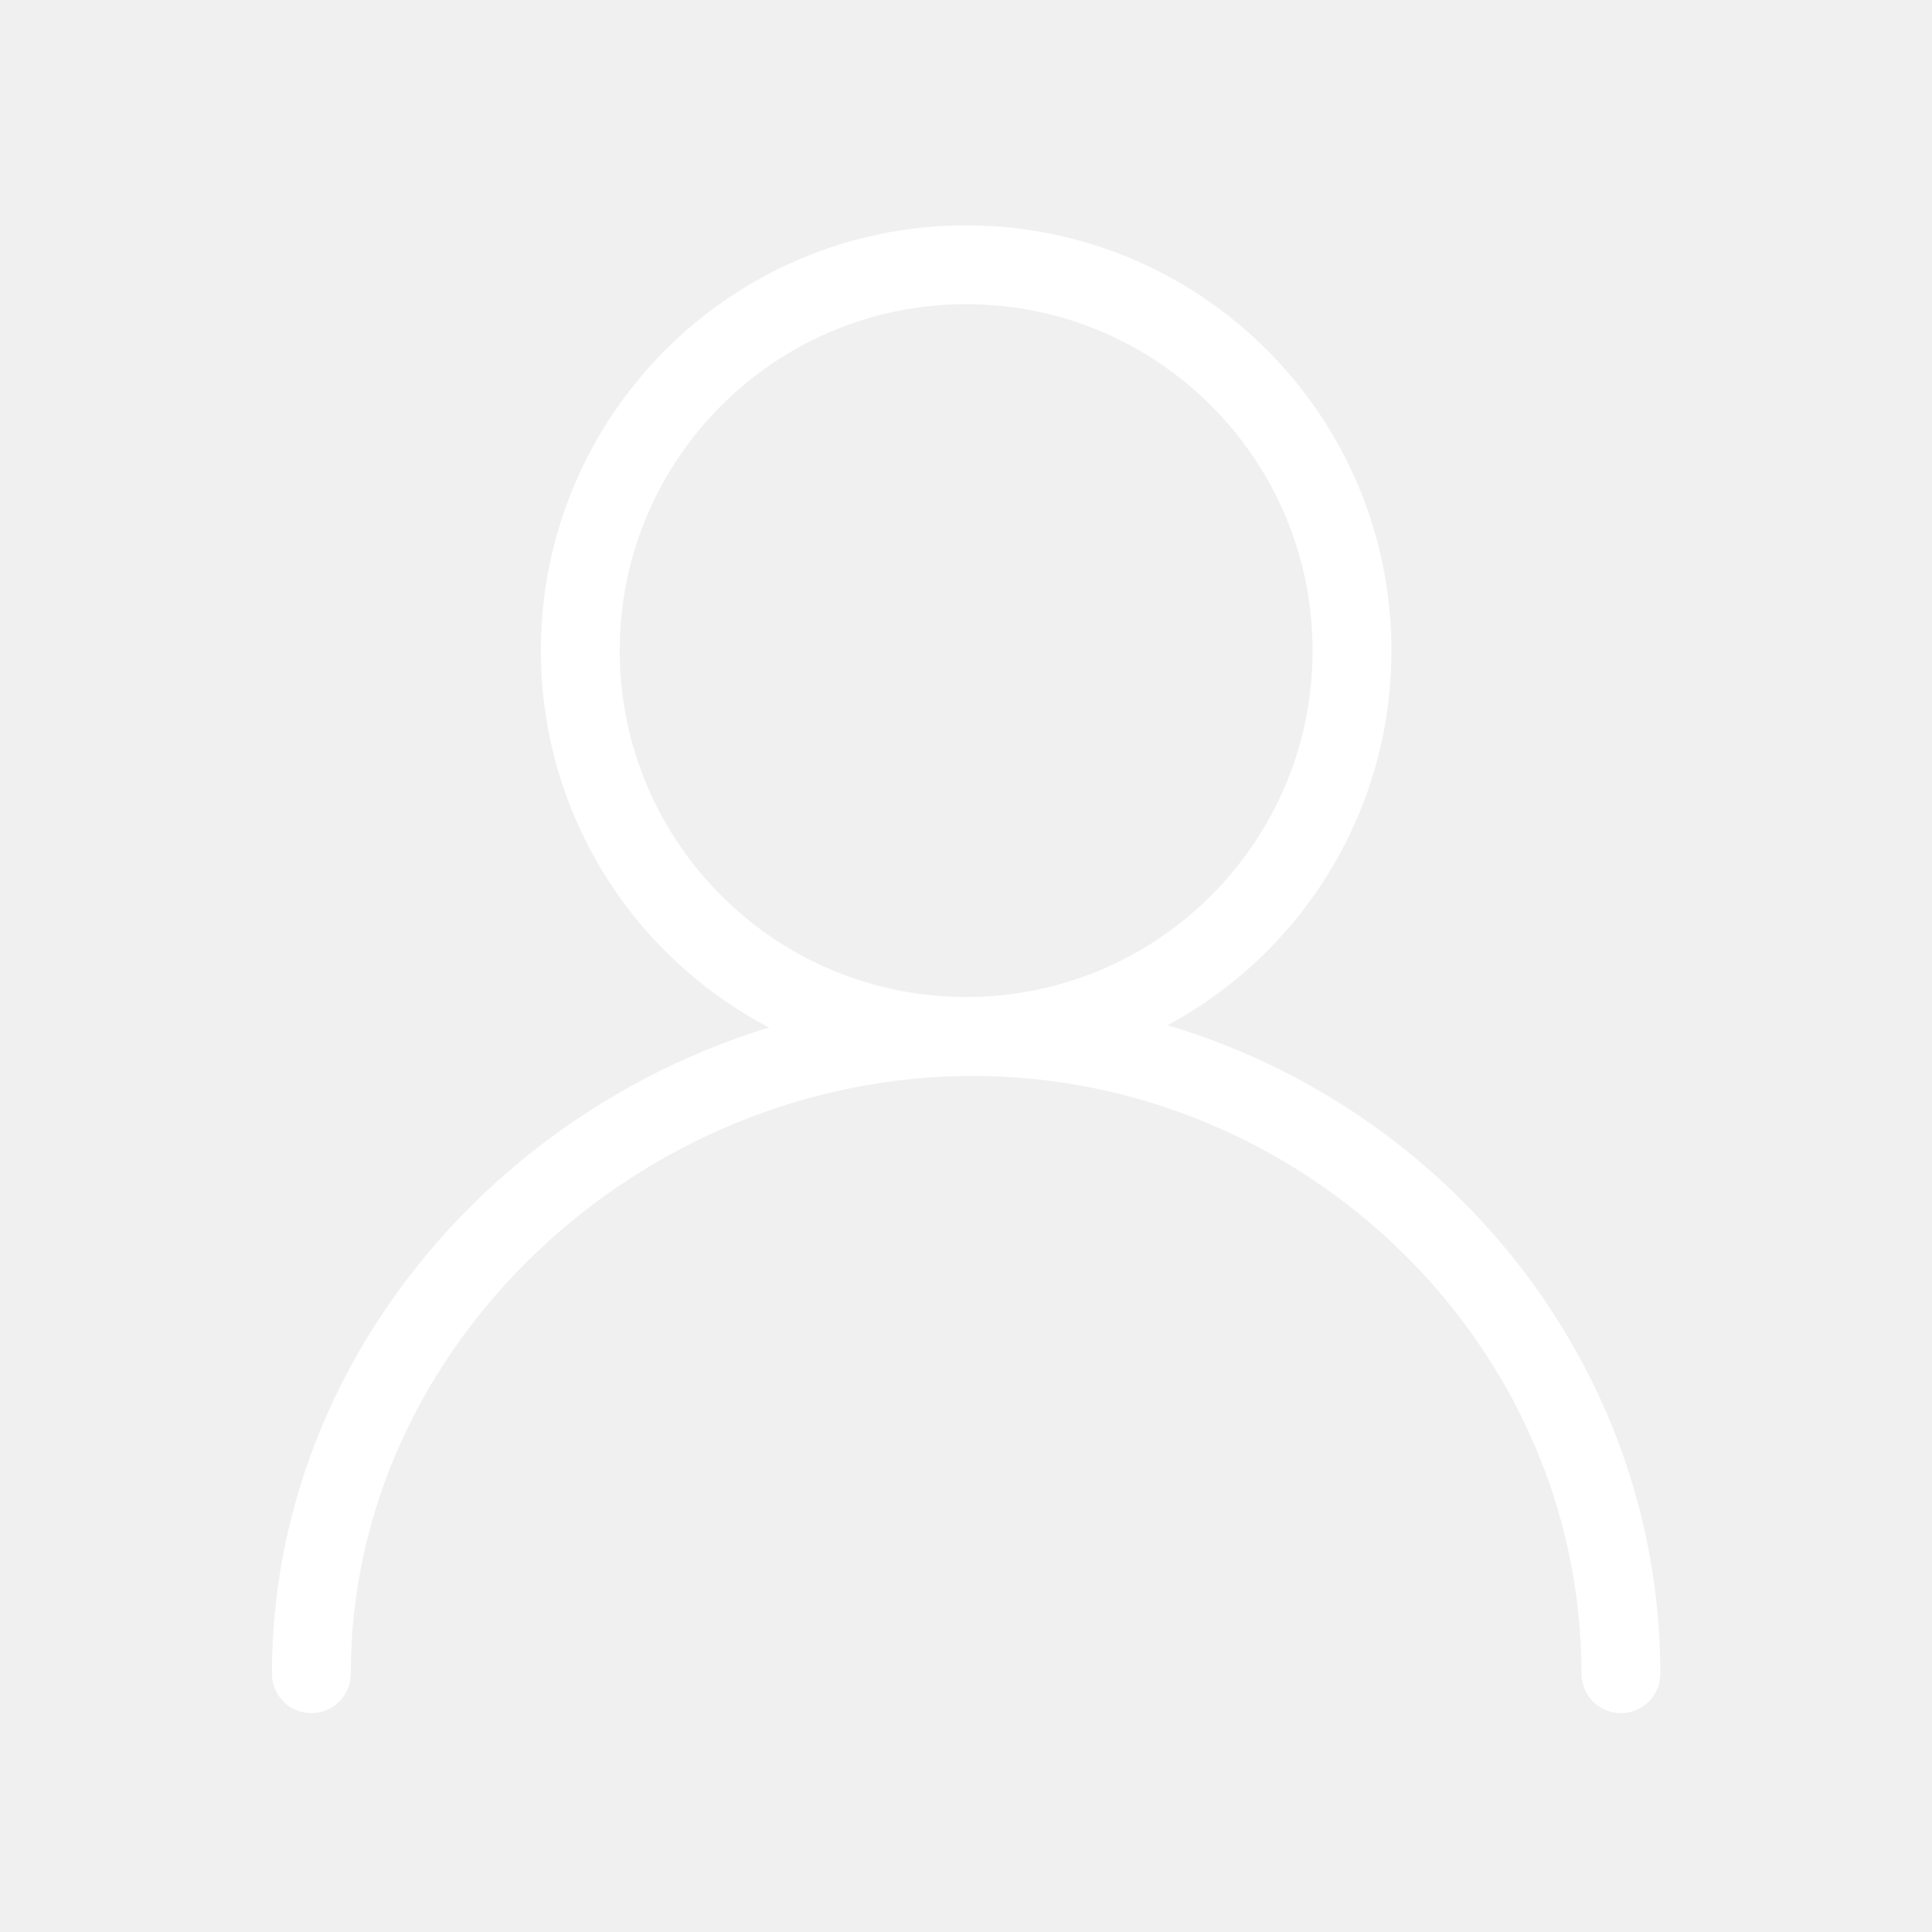
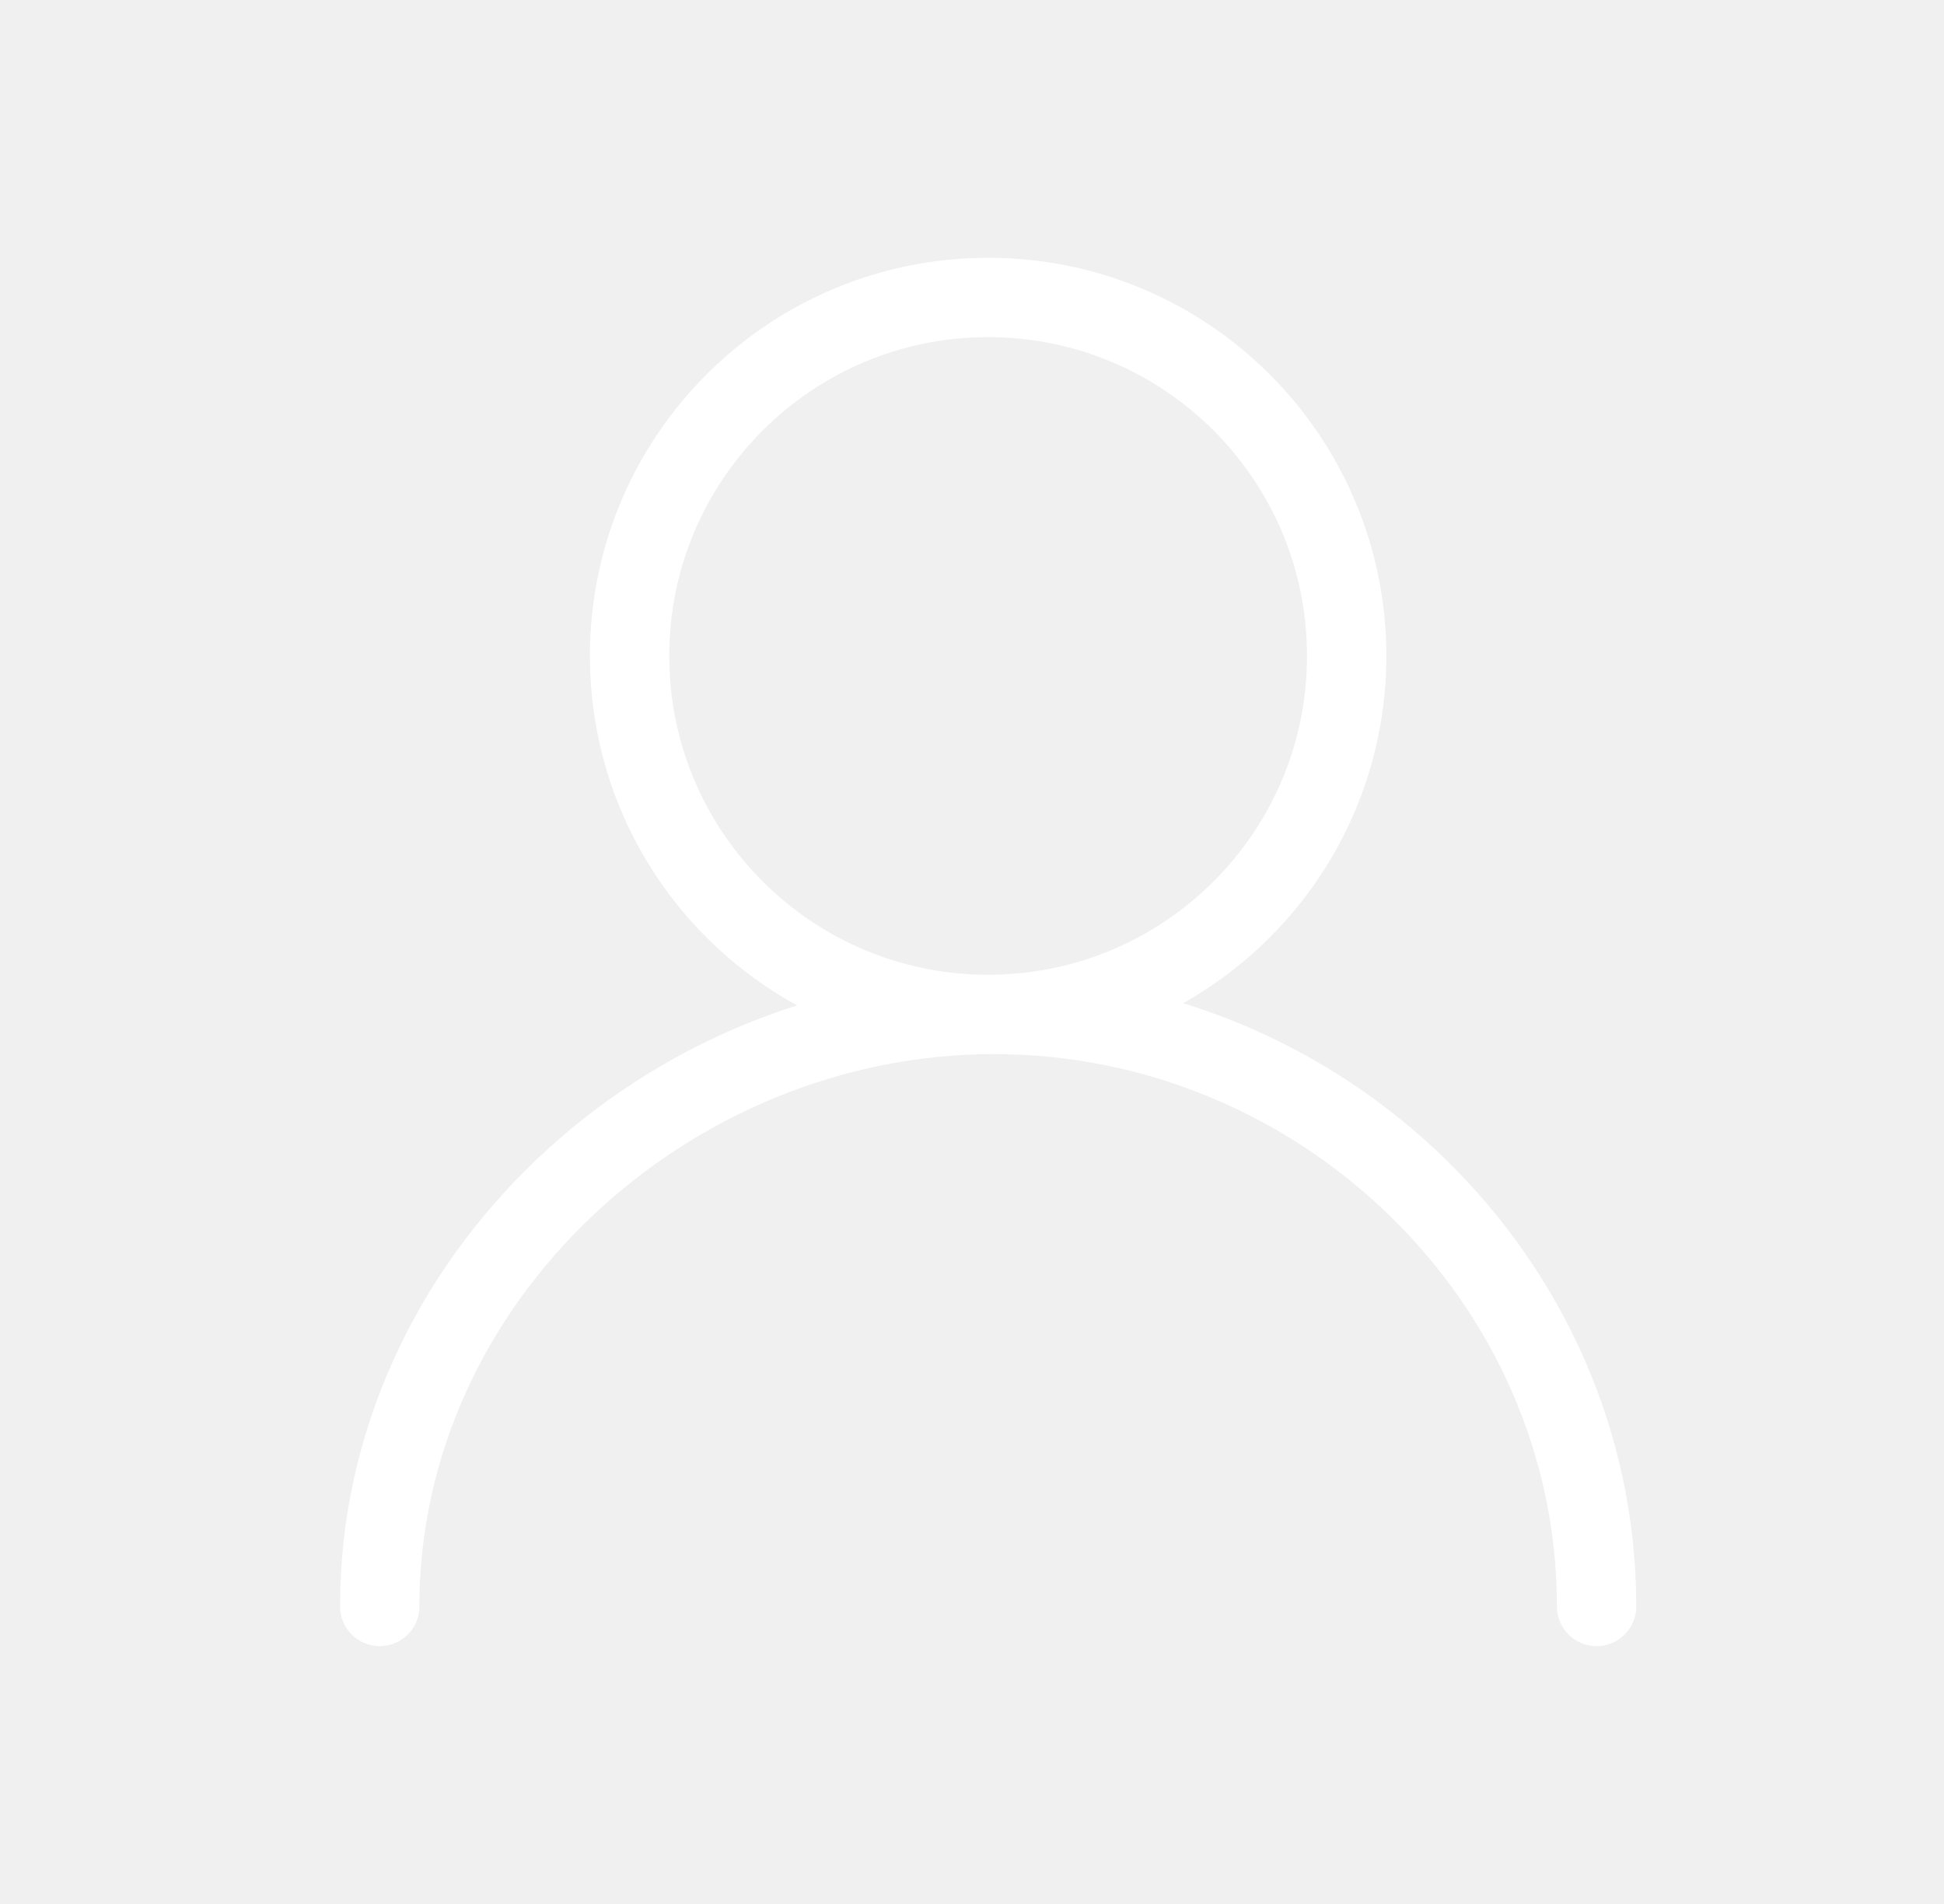
- <svg xmlns="http://www.w3.org/2000/svg" width="49" height="49" viewBox="0 0 49 49" fill="none">
-   <circle cx="24.504" cy="16.501" r="9.786" stroke="white" stroke-width="2" />
-   <path d="M41.11 42.448C41.11 33.523 33.591 26.288 24.668 26.288C15.745 26.288 7.897 33.523 7.897 42.448" stroke="white" stroke-width="2" stroke-linecap="round" />
+ <svg xmlns="http://www.w3.org/2000/svg" width="49" height="48" viewBox="0 0 49 48" fill="none">
+   <path d="M9.571 40.499C9.571 32.256 16.818 25.574 25.058 25.574C33.298 25.574 40.243 32.256 40.243 40.499M33.944 16.537C33.944 21.528 29.898 25.574 24.907 25.574C19.915 25.574 15.869 21.528 15.869 16.537C15.869 11.545 19.915 7.499 24.907 7.499C29.898 7.499 33.944 11.545 33.944 16.537Z" stroke="white" stroke-width="2" stroke-linecap="round" />
</svg>
